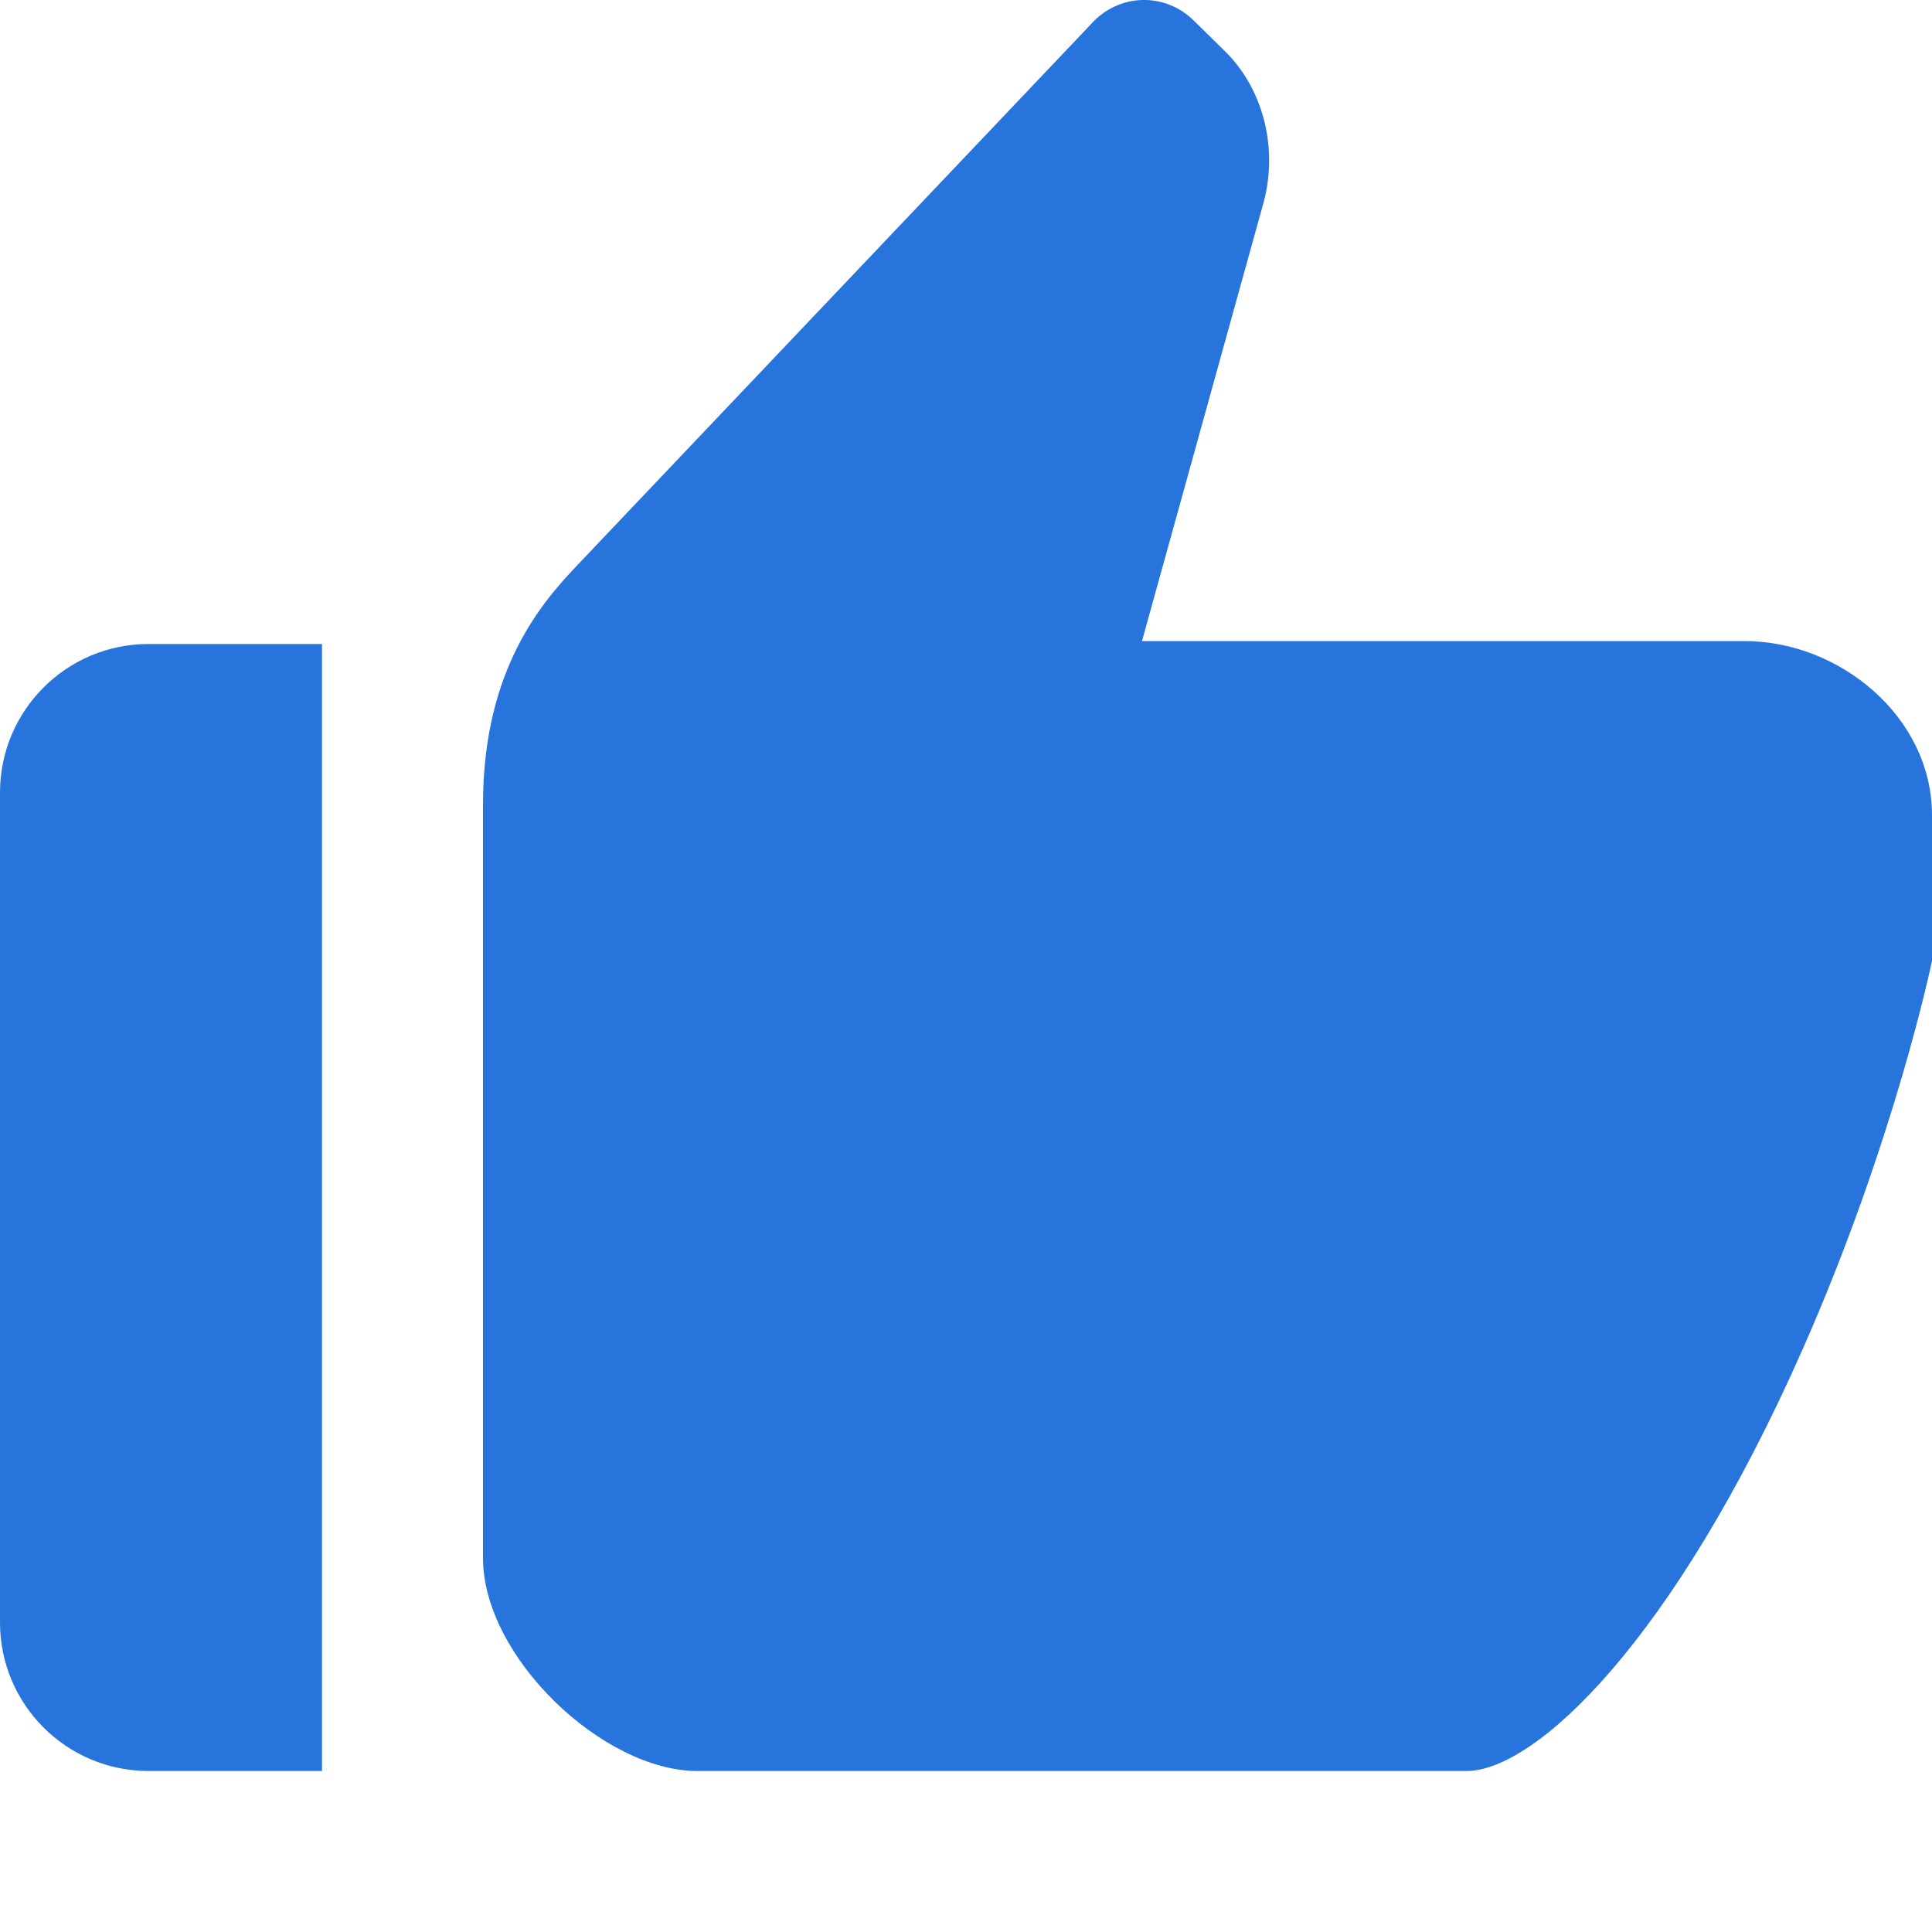
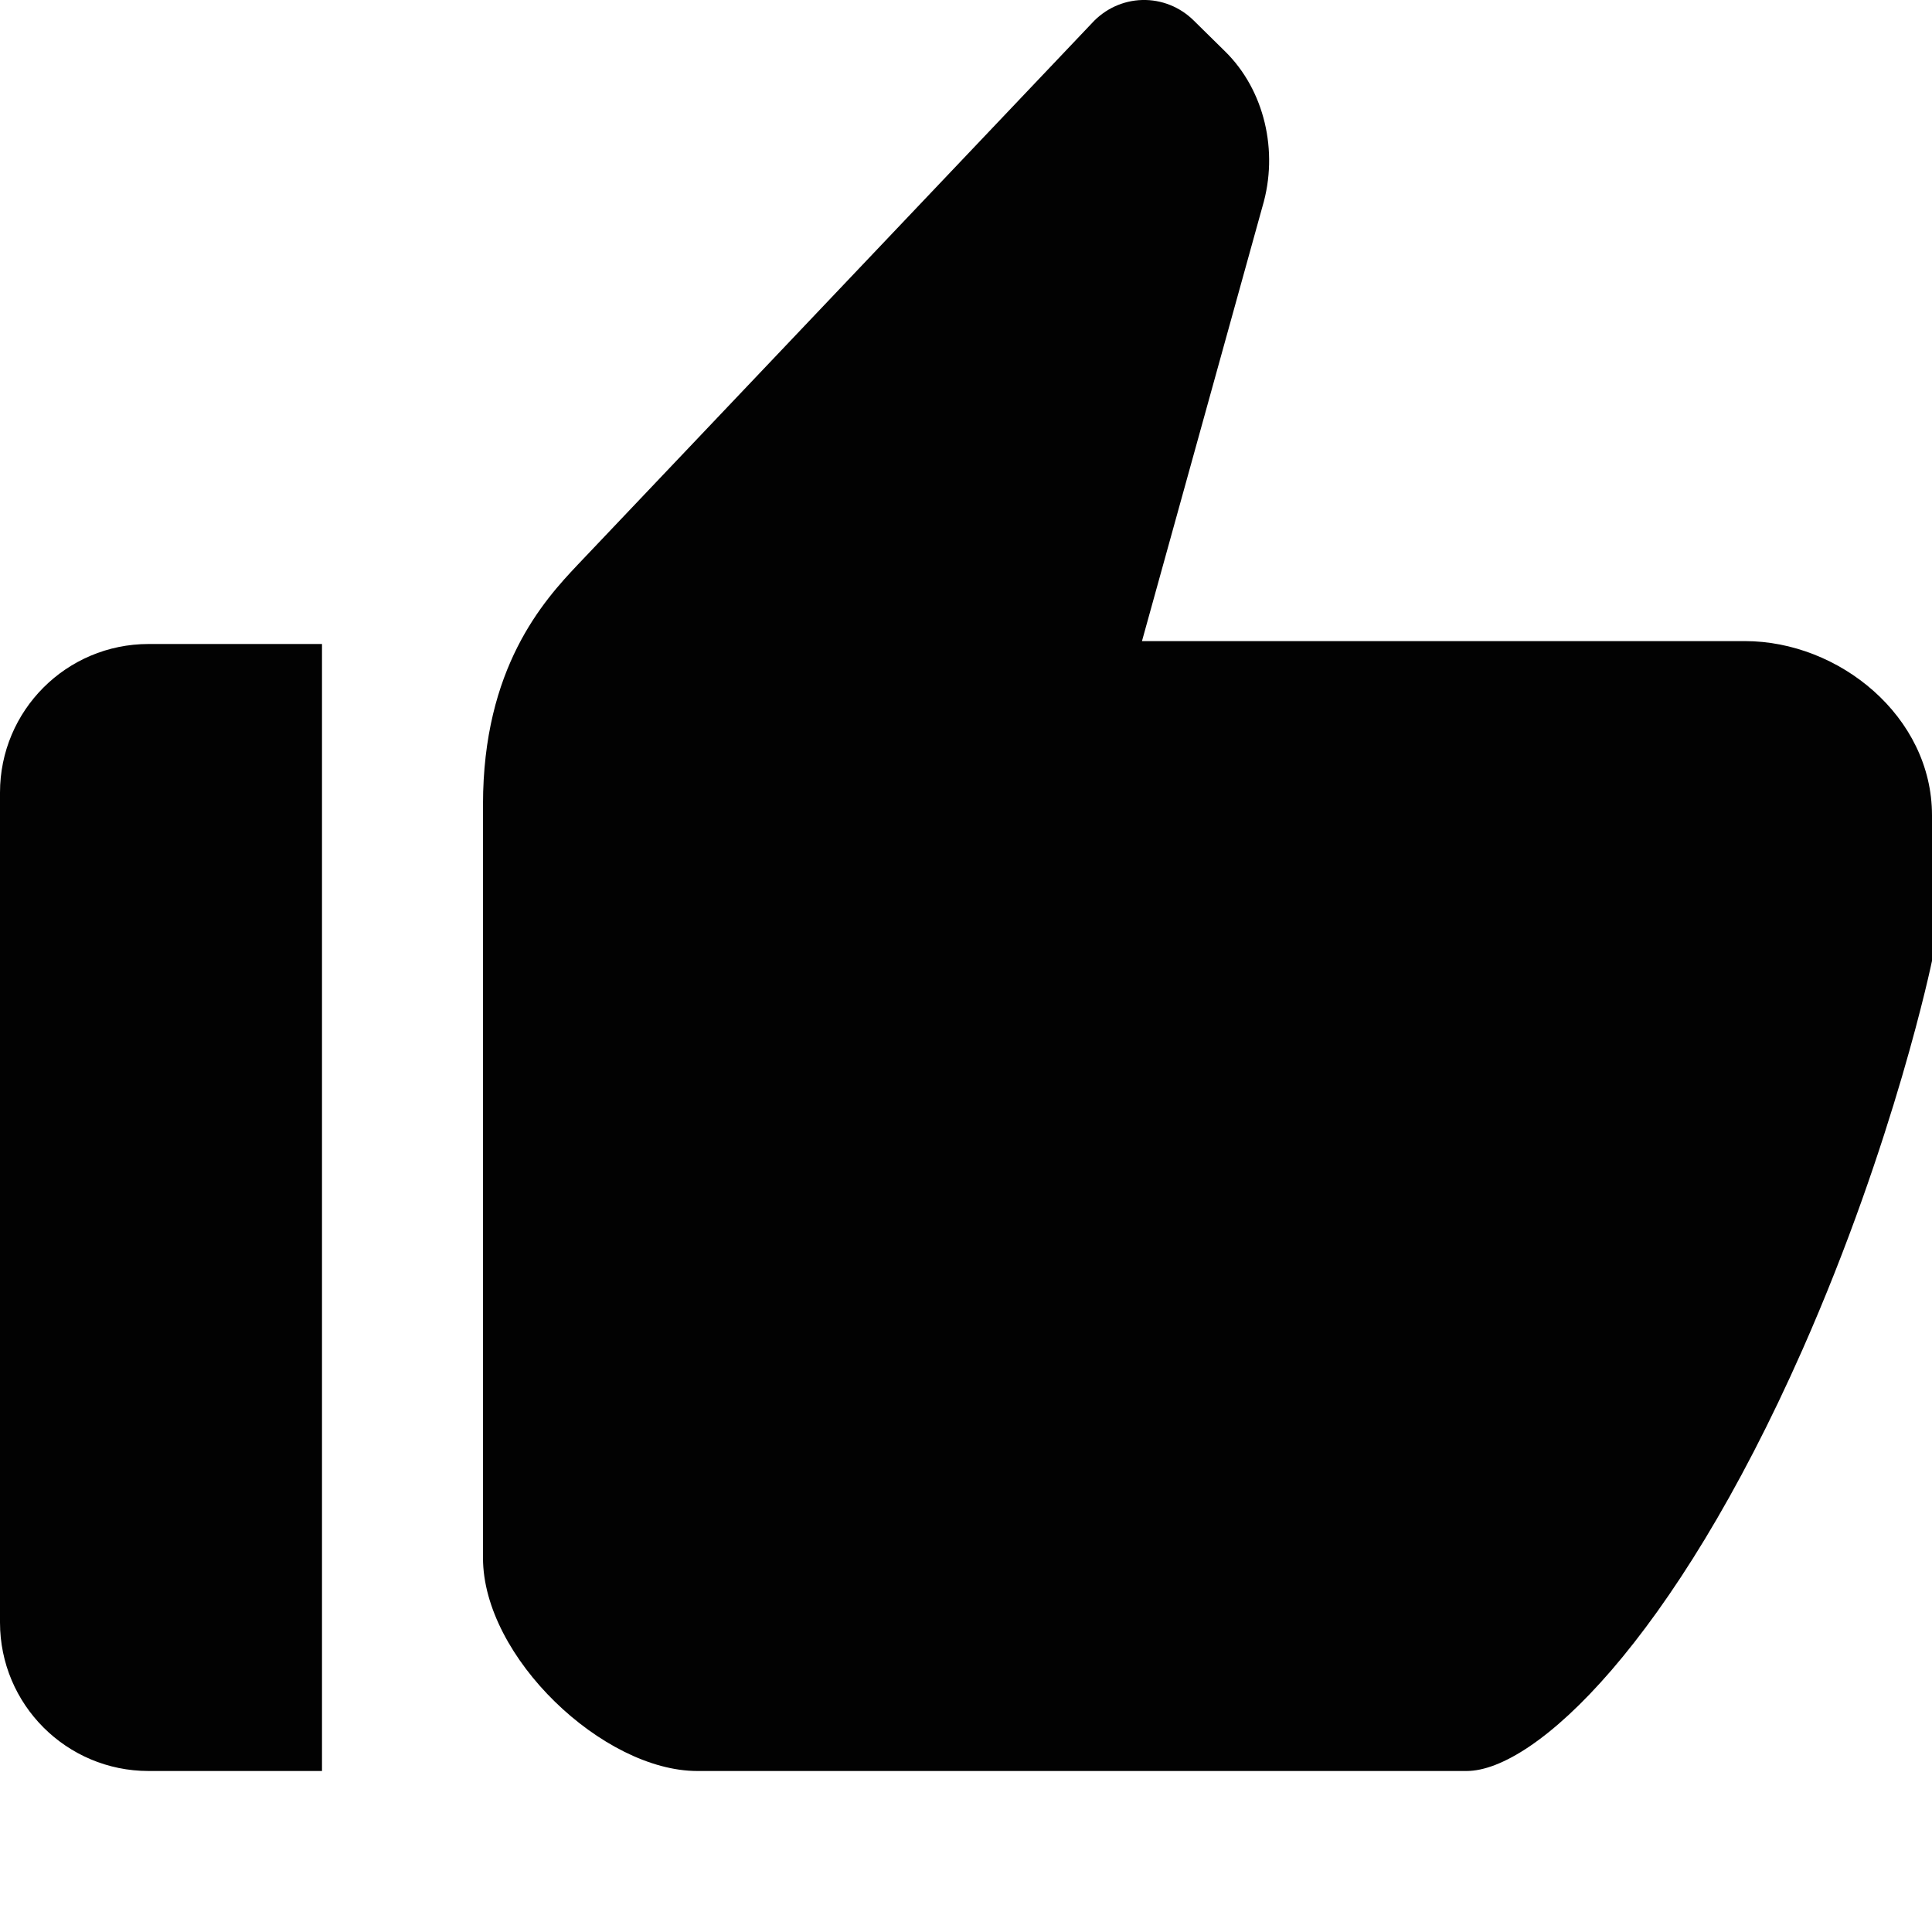
- <svg xmlns="http://www.w3.org/2000/svg" width="12" height="12" viewBox="0 0 12 12" fill="none">
-   <path fill-rule="evenodd" clip-rule="evenodd" d="M11.195 8.384C10.392 10.199 9.534 11 9.109 11H4.331C3.747 11 3 10.293 3 9.677V4.997C3 4.147 3.376 3.732 3.588 3.508L6.782 0.144C6.863 0.055 6.976 0.003 7.095 0C7.214 -0.003 7.329 0.043 7.414 0.127L7.61 0.32C7.853 0.559 7.944 0.939 7.841 1.284L7.093 3.982H10.838C11.423 3.982 12 4.45 12 5.064V5.968C12 5.968 11.771 7.081 11.195 8.384ZM0.923 4C0.413 4 0 4.413 0 4.923V10.077C0 10.587 0.413 11 0.923 11H2V4H0.923Z" fill="#2673DD" />
+ <svg xmlns="http://www.w3.org/2000/svg" width="12" height="12" viewBox="0 0 12 12">
+   <path clip-rule="evenodd" d="M11.195 8.384C10.392 10.199 9.534 11 9.109 11H4.331C3.747 11 3 10.293 3 9.677V4.997C3 4.147 3.376 3.732 3.588 3.508L6.782 0.144C6.863 0.055 6.976 0.003 7.095 0C7.214 -0.003 7.329 0.043 7.414 0.127L7.61 0.32C7.853 0.559 7.944 0.939 7.841 1.284L7.093 3.982H10.838C11.423 3.982 12 4.45 12 5.064V5.968C12 5.968 11.771 7.081 11.195 8.384ZM0.923 4C0.413 4 0 4.413 0 4.923V10.077C0 10.587 0.413 11 0.923 11H2V4H0.923Z" />
  <rect opacity="0.01" width="12" height="12" fill="#D8D8D8" />
</svg>
